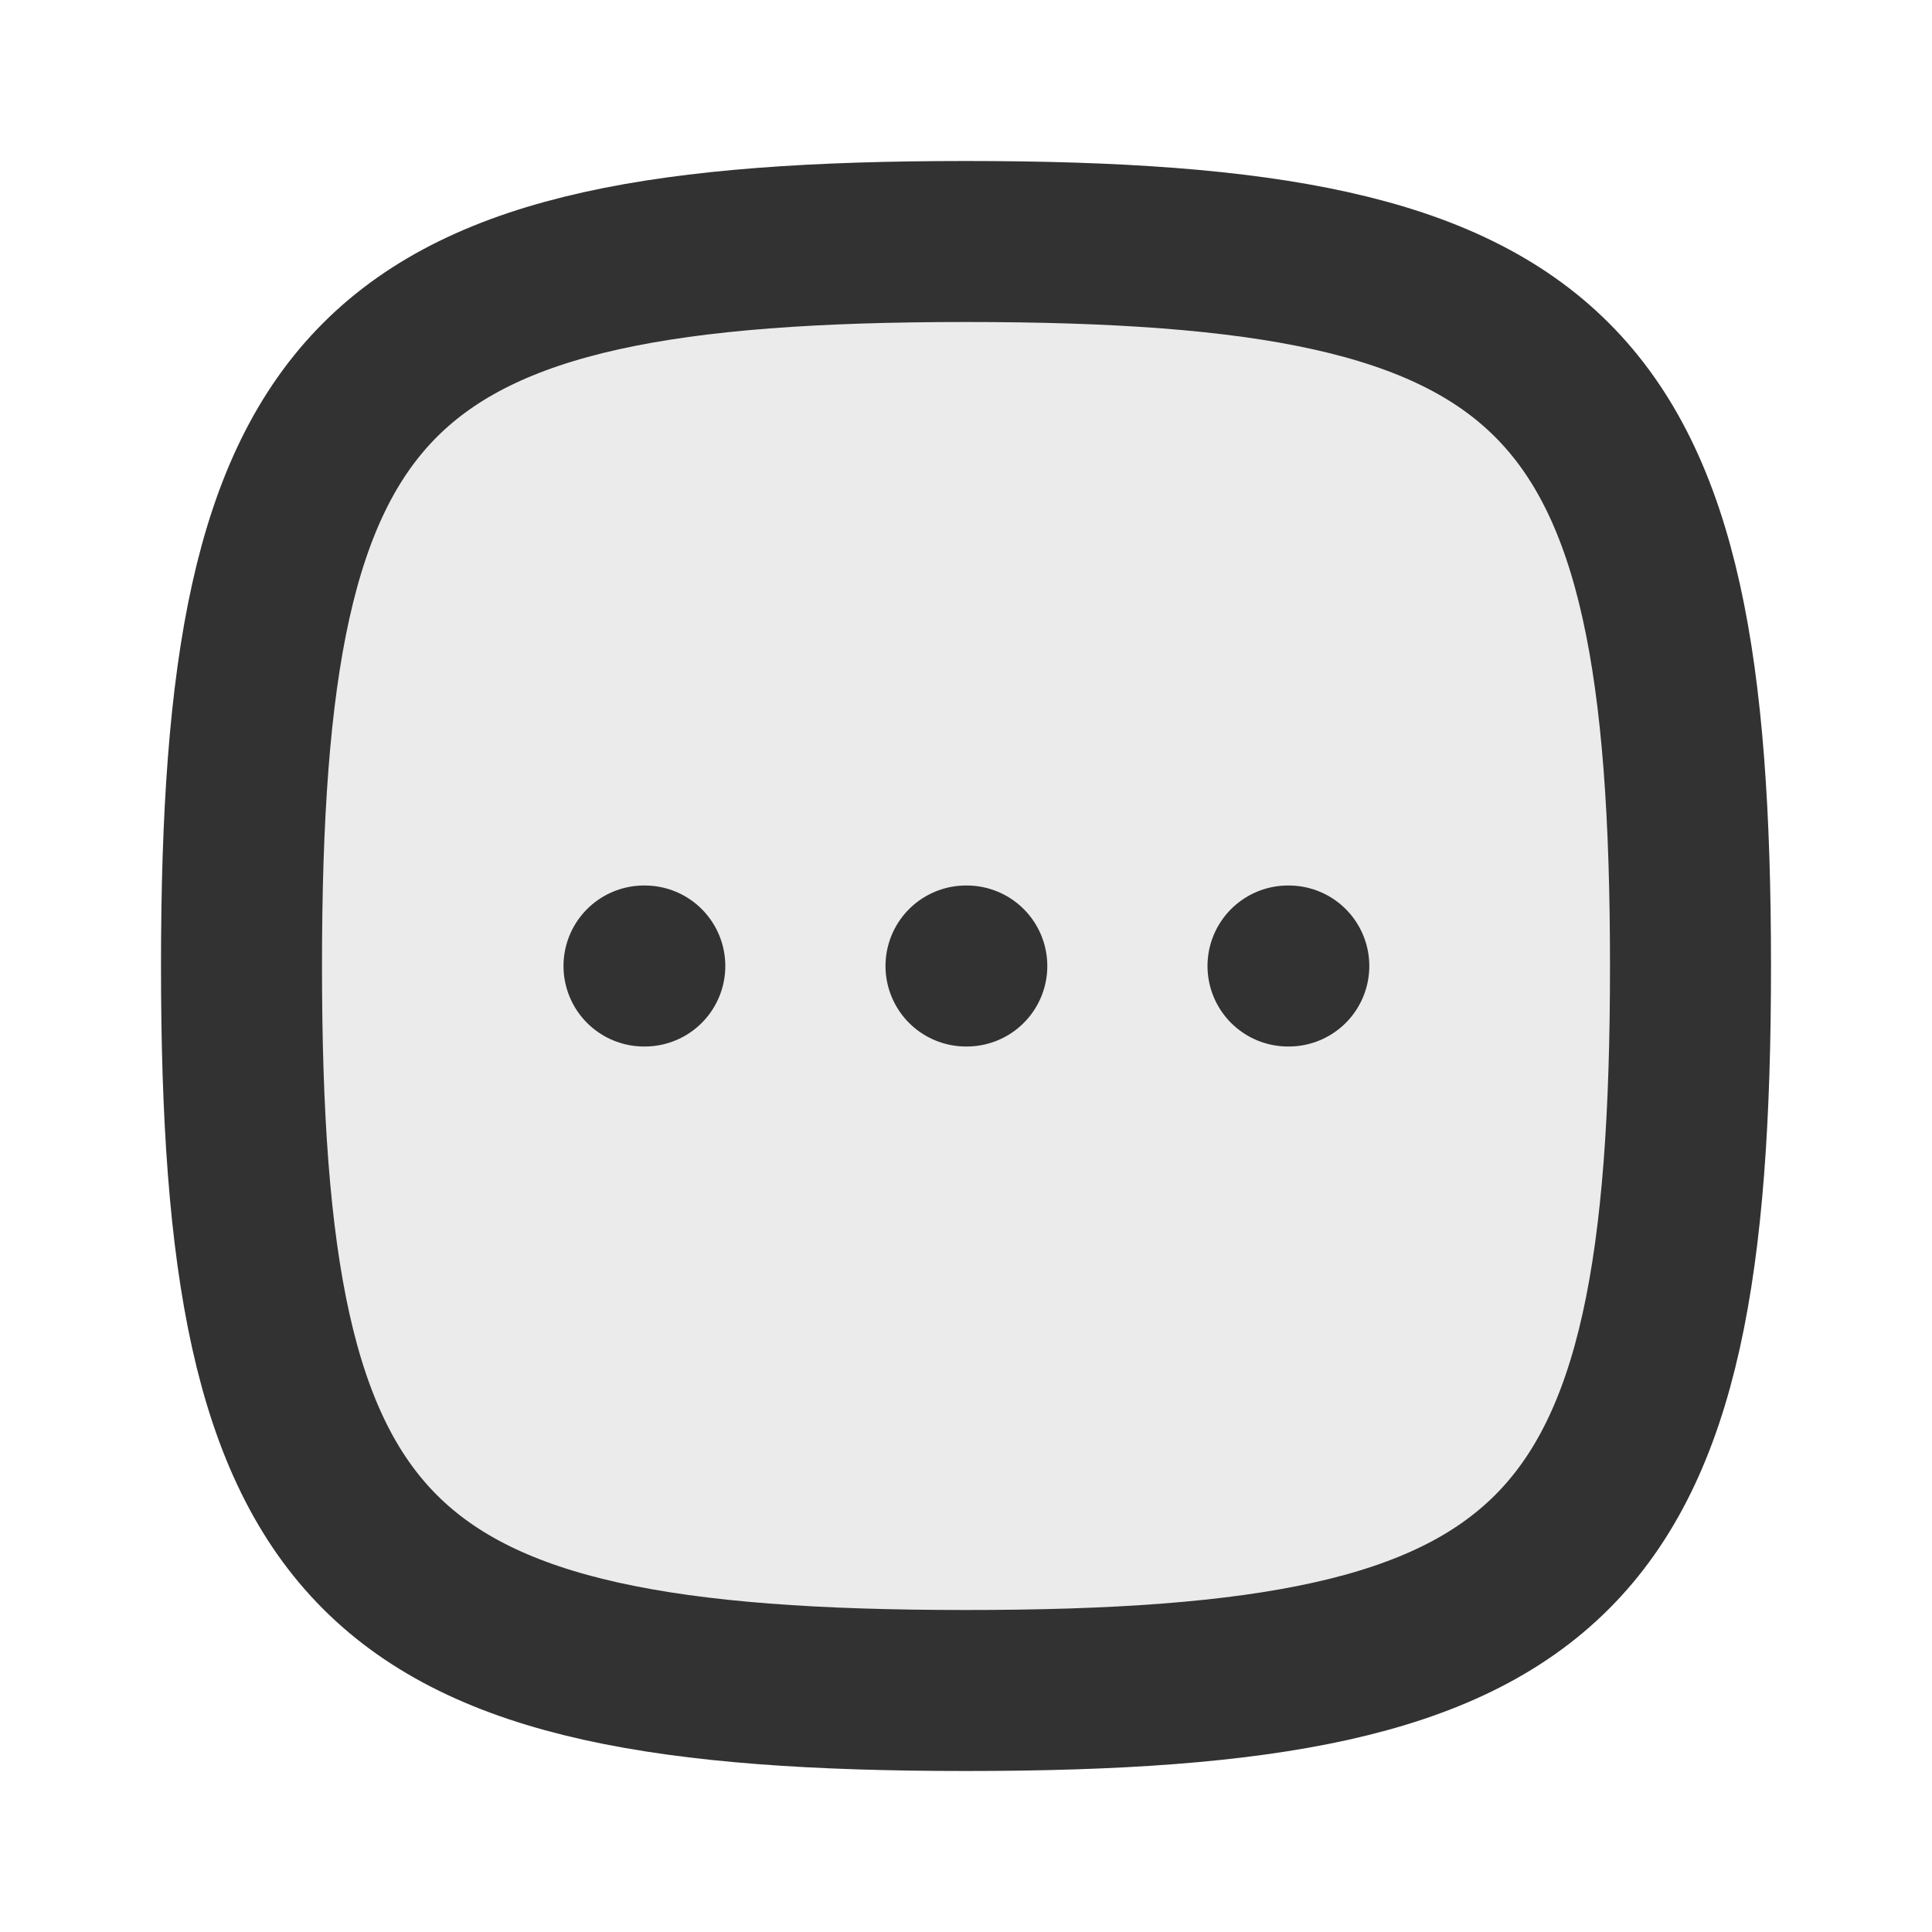
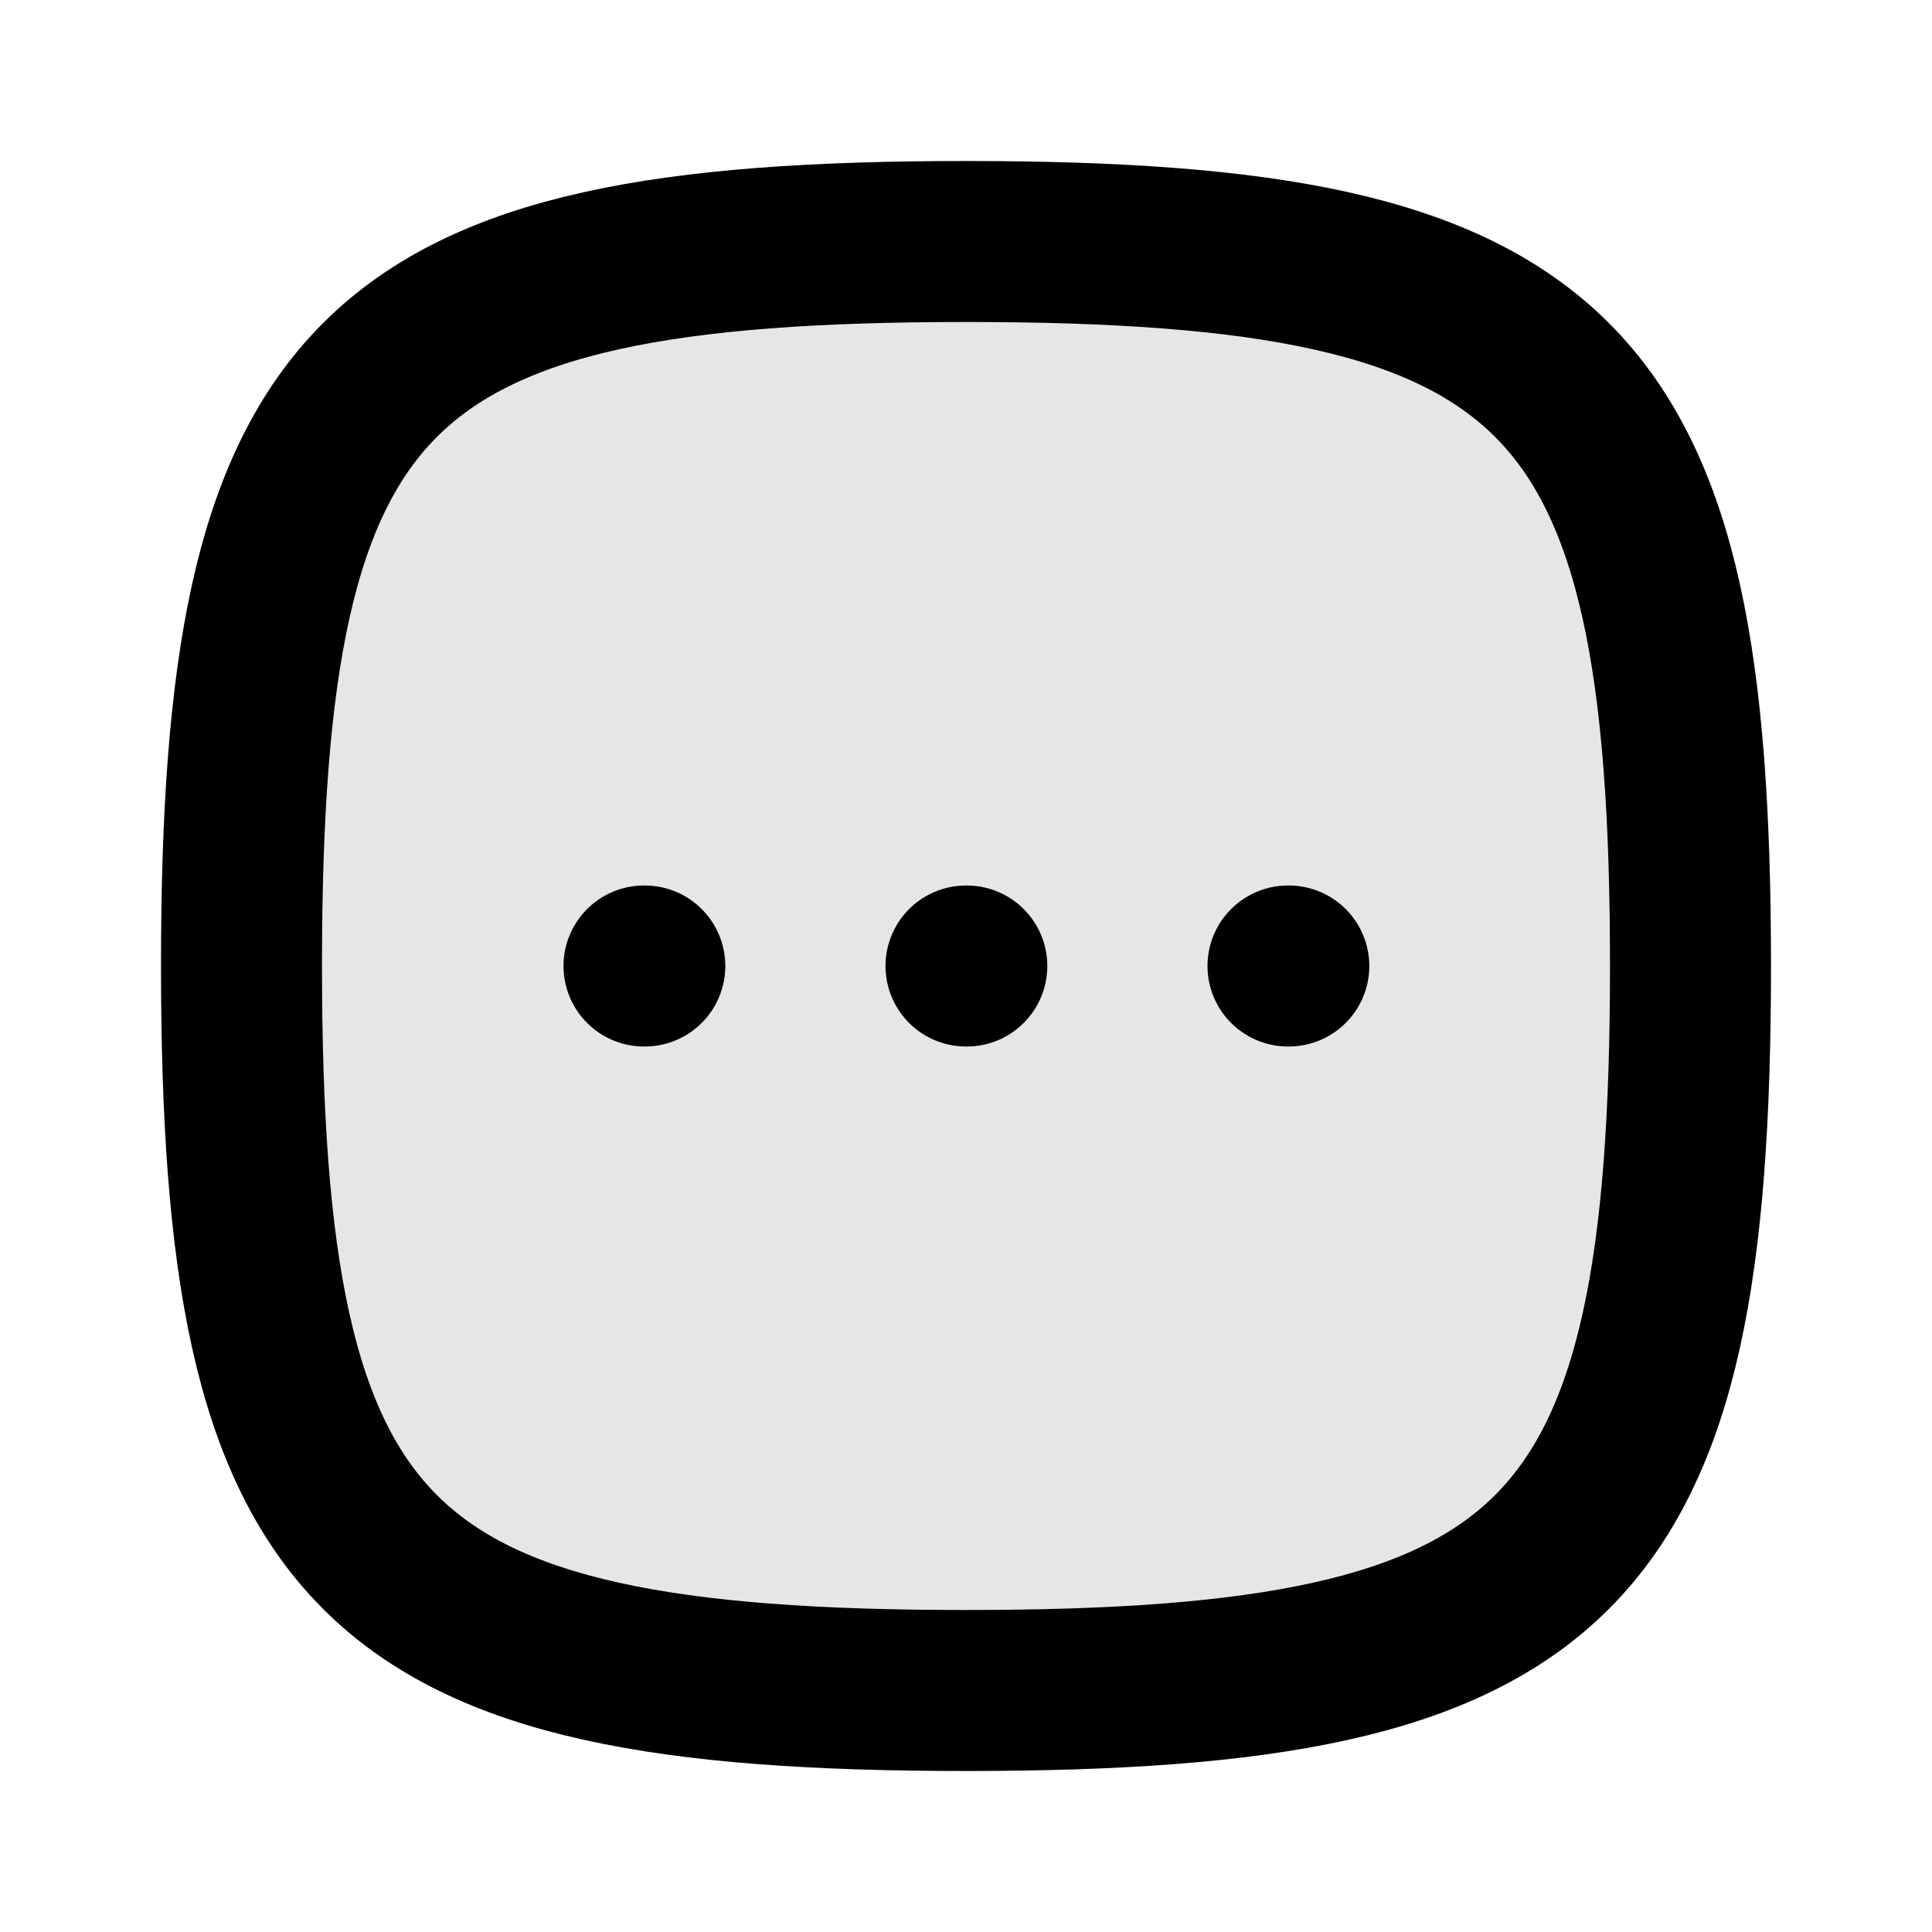
<svg xmlns="http://www.w3.org/2000/svg" viewBox="0 0 24 24" fill="none">
  <g id="SVGRepo_bgCarrier" stroke-width="0" />
  <g id="SVGRepo_tracerCarrier" stroke-linecap="round" stroke-linejoin="round" />
  <g id="SVGRepo_iconCarrier">
-     <path opacity="0.1" d="M3 12C3 4.588 4.588 3 12 3C19.412 3 21 4.588 21 12C21 19.412 19.412 21 12 21C4.588 21 3 19.412 3 12Z" fill="#323232" />
-     <path d="M3 12C3 4.588 4.588 3 12 3C19.412 3 21 4.588 21 12C21 19.412 19.412 21 12 21C4.588 21 3 19.412 3 12Z" stroke="#323232" stroke-width="2" />
-     <path d="M8 12H8.01" stroke="#323232" stroke-width="2" stroke-linecap="round" stroke-linejoin="round" />
-     <path d="M12 12H12.01" stroke="#323232" stroke-width="2" stroke-linecap="round" stroke-linejoin="round" />
-     <path d="M16 12H16.01" stroke="#323232" stroke-width="2" stroke-linecap="round" stroke-linejoin="round" />
+     <path opacity="0.1" d="M3 12C3 4.588 4.588 3 12 3C19.412 3 21 4.588 21 12C21 19.412 19.412 21 12 21C4.588 21 3 19.412 3 12Z" fill="currentColor" />
+     <path d="M3 12C3 4.588 4.588 3 12 3C19.412 3 21 4.588 21 12C21 19.412 19.412 21 12 21C4.588 21 3 19.412 3 12Z" stroke="currentColor" stroke-width="2" />
+     <path d="M8 12H8.01" stroke="currentColor" stroke-width="2" stroke-linecap="round" stroke-linejoin="round" />
+     <path d="M12 12H12.01" stroke="currentColor" stroke-width="2" stroke-linecap="round" stroke-linejoin="round" />
+     <path d="M16 12H16.01" stroke="currentColor" stroke-width="2" stroke-linecap="round" stroke-linejoin="round" />
  </g>
</svg>
